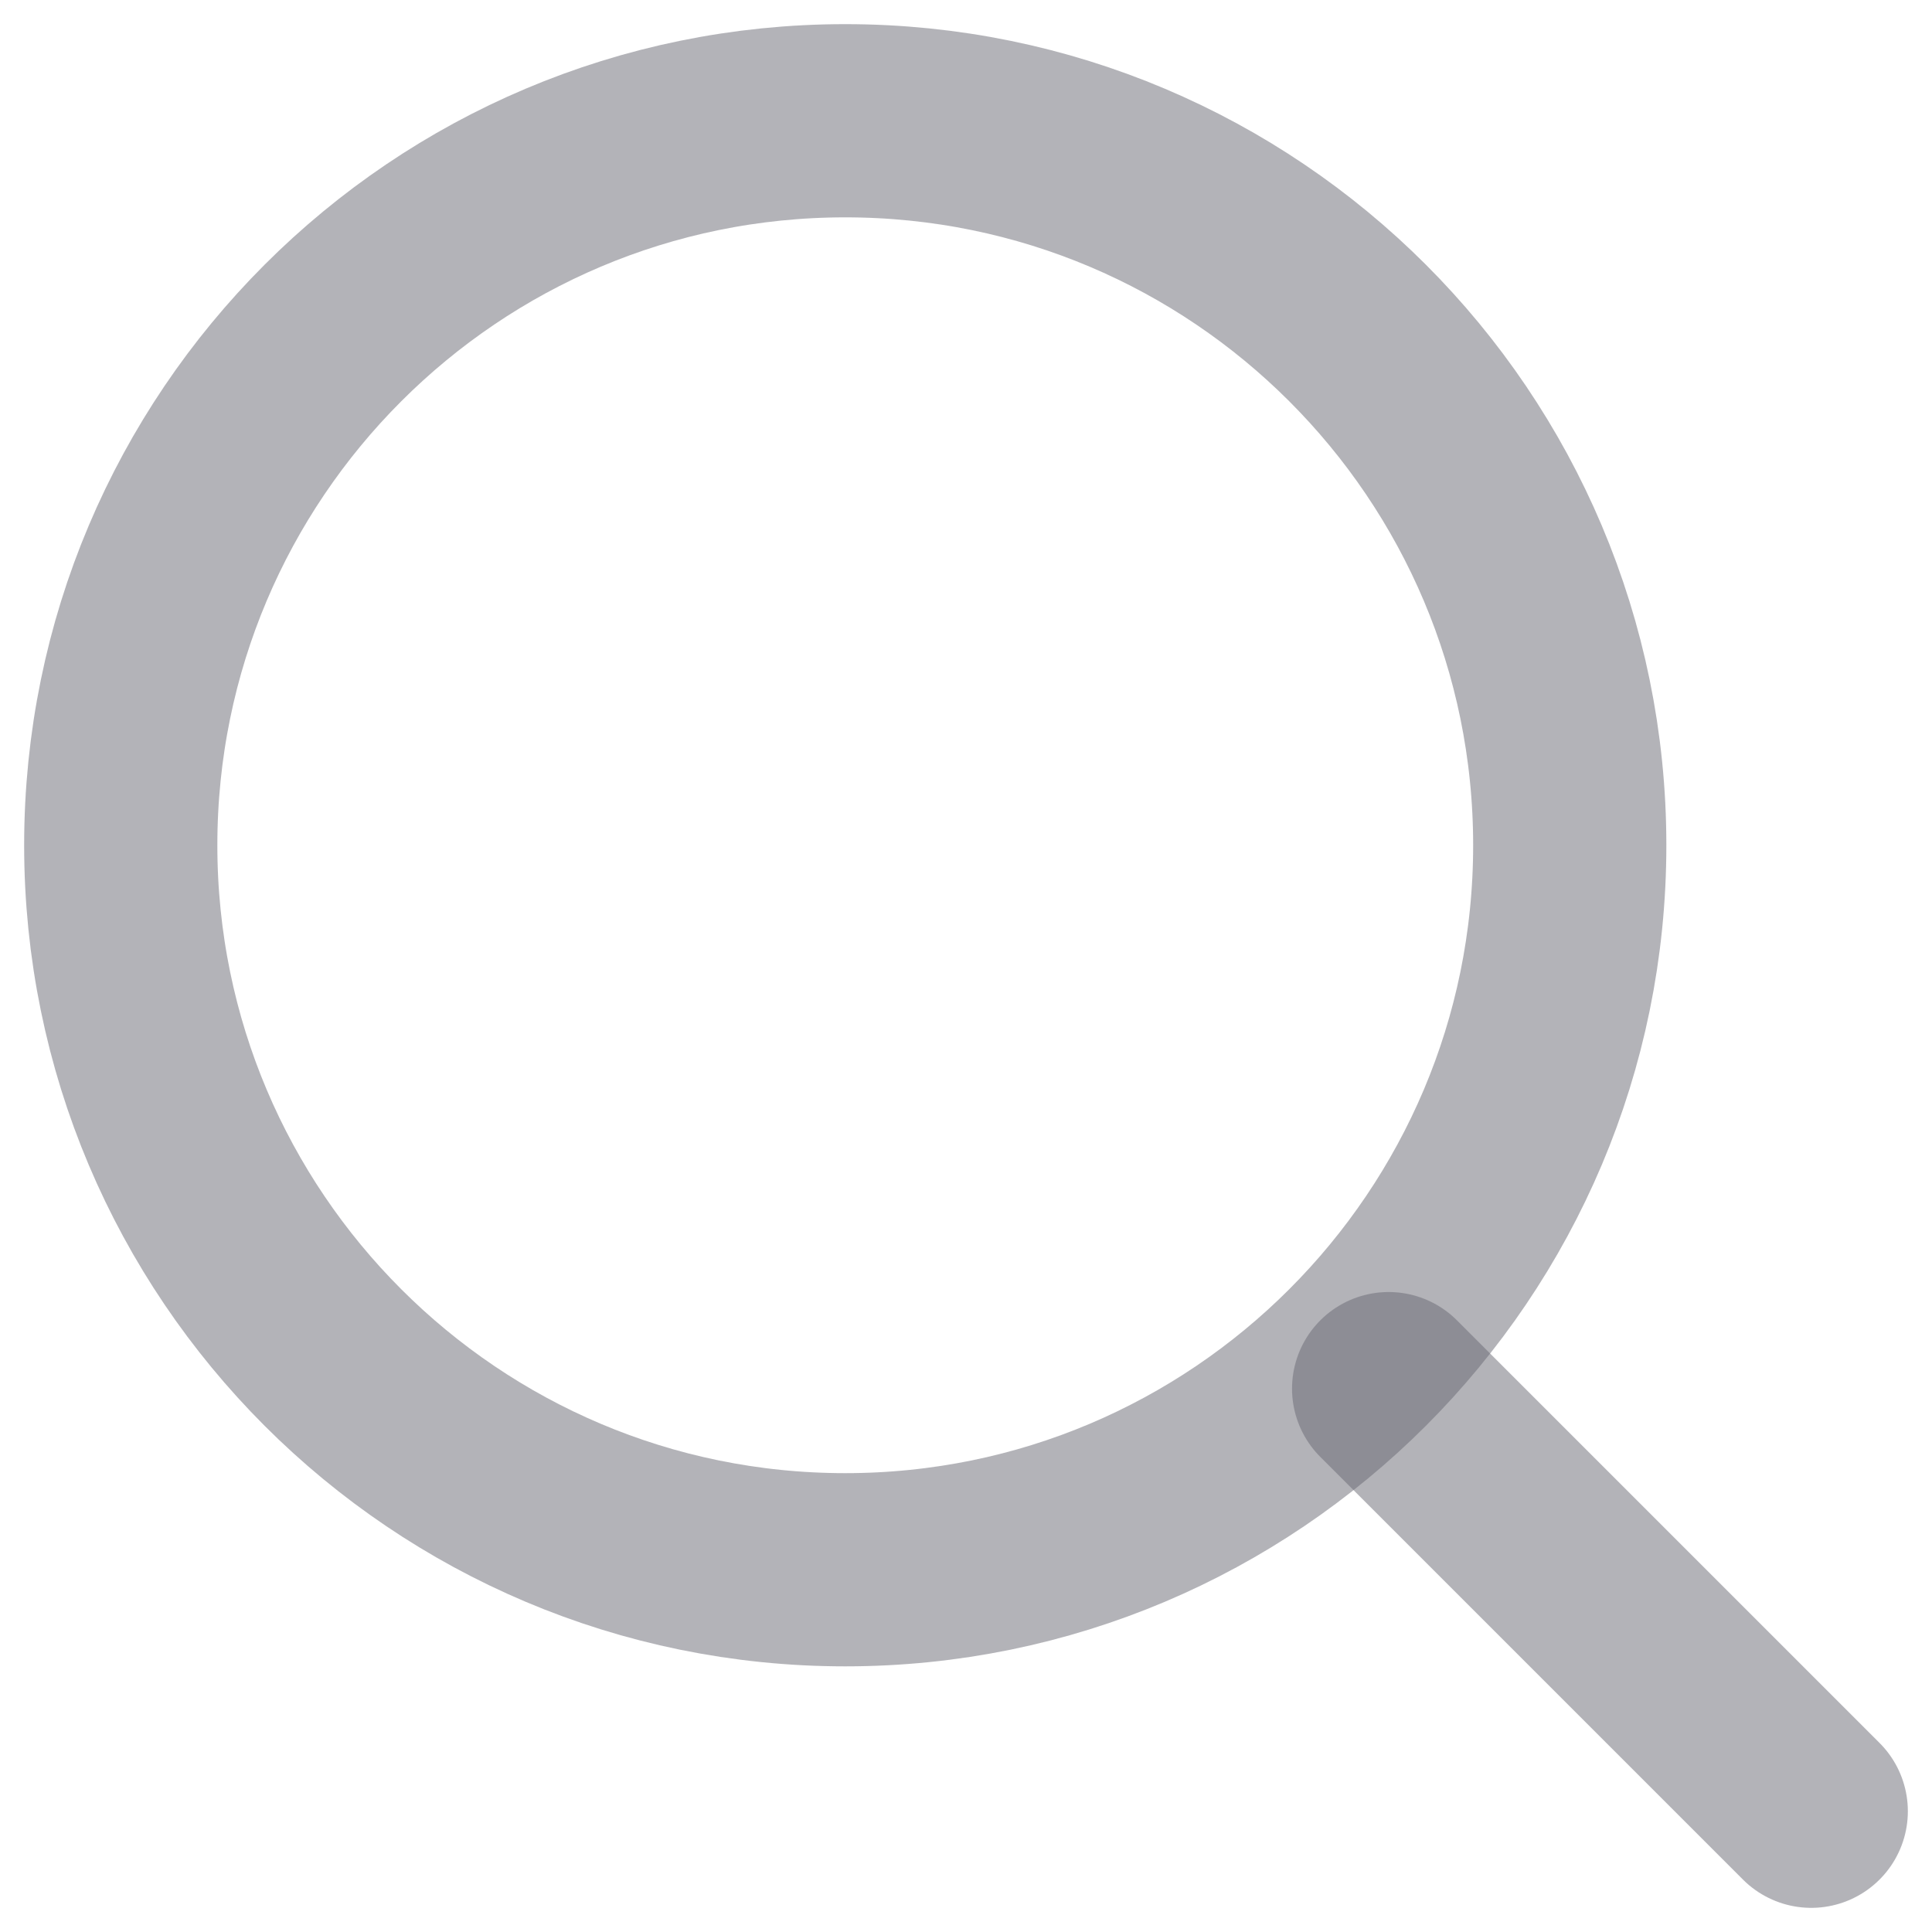
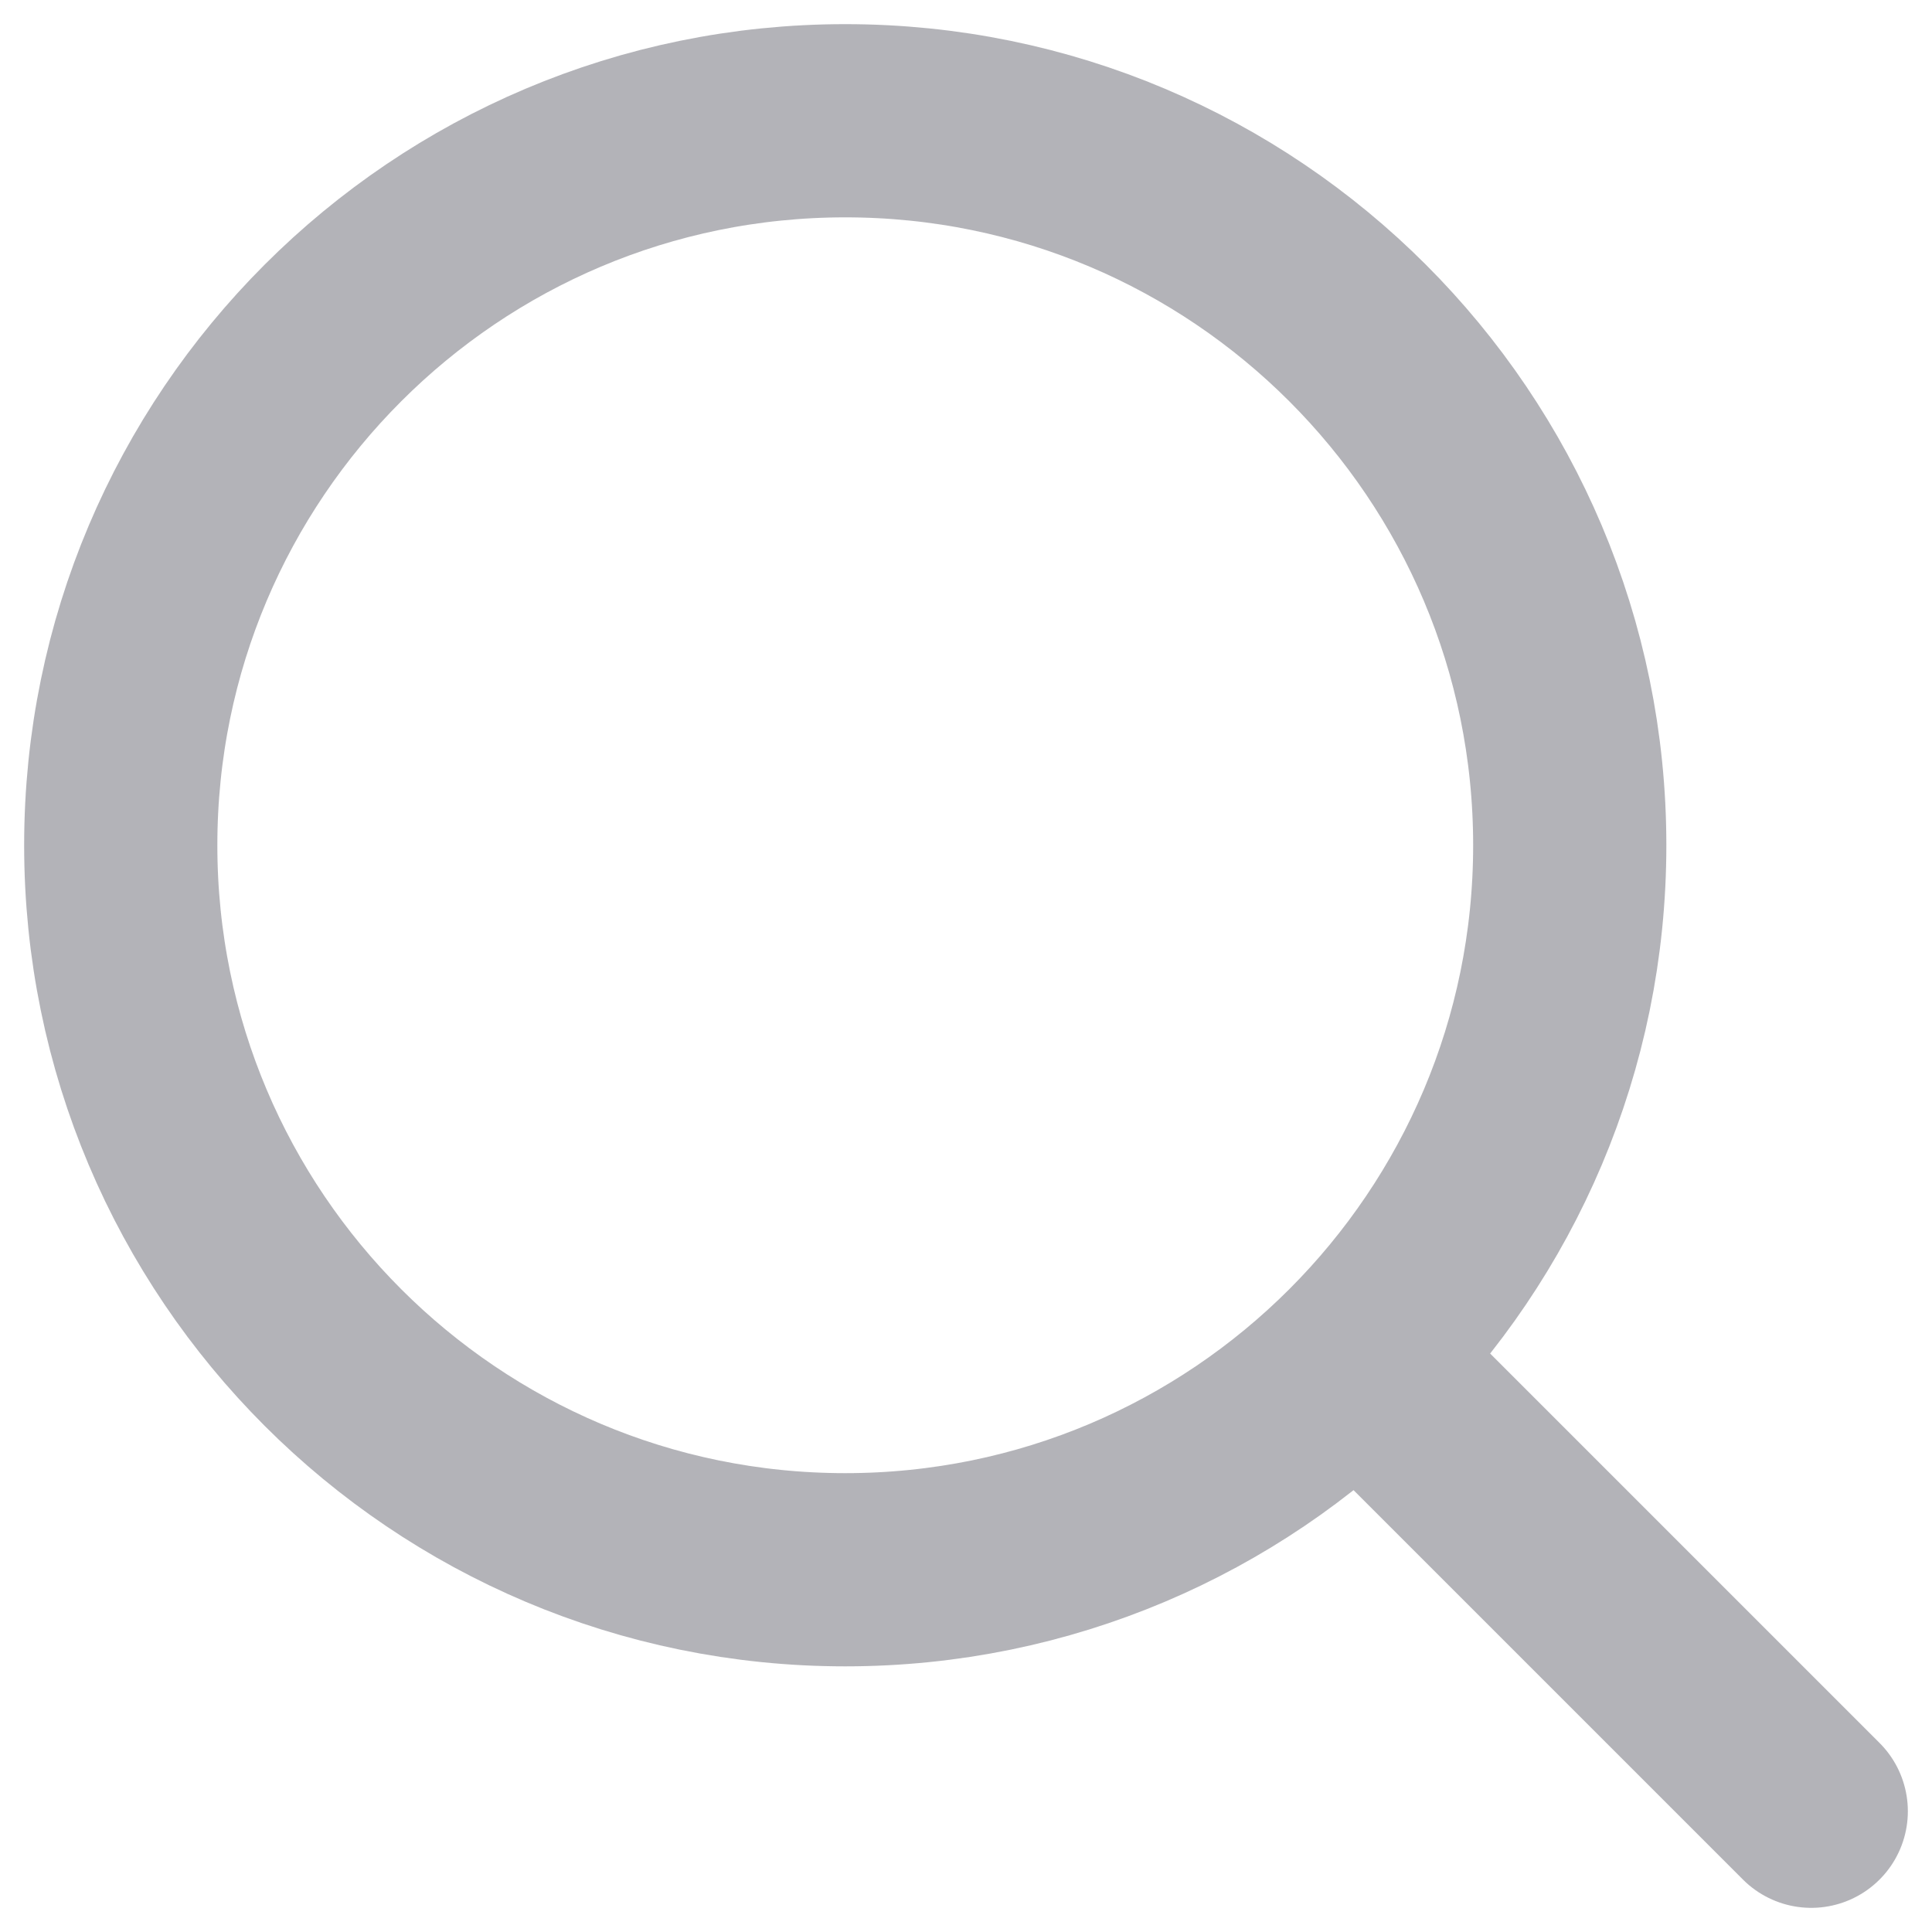
- <svg xmlns="http://www.w3.org/2000/svg" width="20" height="20" viewBox="0 0 20 20" fill="none">
-   <path d="M8.75 16.25C12.892 16.25 16.25 12.892 16.25 8.75C16.25 4.608 12.892 1.25 8.75 1.25C4.608 1.25 1.25 4.608 1.25 8.75C1.25 12.892 4.608 16.25 8.75 16.25Z" stroke="#696973" stroke-opacity="0.5" stroke-width="2" stroke-linecap="round" stroke-linejoin="round" />
-   <path d="M14.375 14.375L18.75 18.75" stroke="#696973" stroke-opacity="0.5" stroke-width="2" stroke-linecap="round" stroke-linejoin="round" />
+ <svg xmlns="http://www.w3.org/2000/svg" width="20" height="20" fill="none">
+   <path d="M8.75 16.25a7.5 7.5 0 1 0 0-15 7.5 7.5 0 0 0 0 15ZM14.375 14.375l4.375 4.375" stroke="#696973" stroke-opacity=".5" stroke-width="2" stroke-linecap="round" stroke-linejoin="round" />
</svg>
